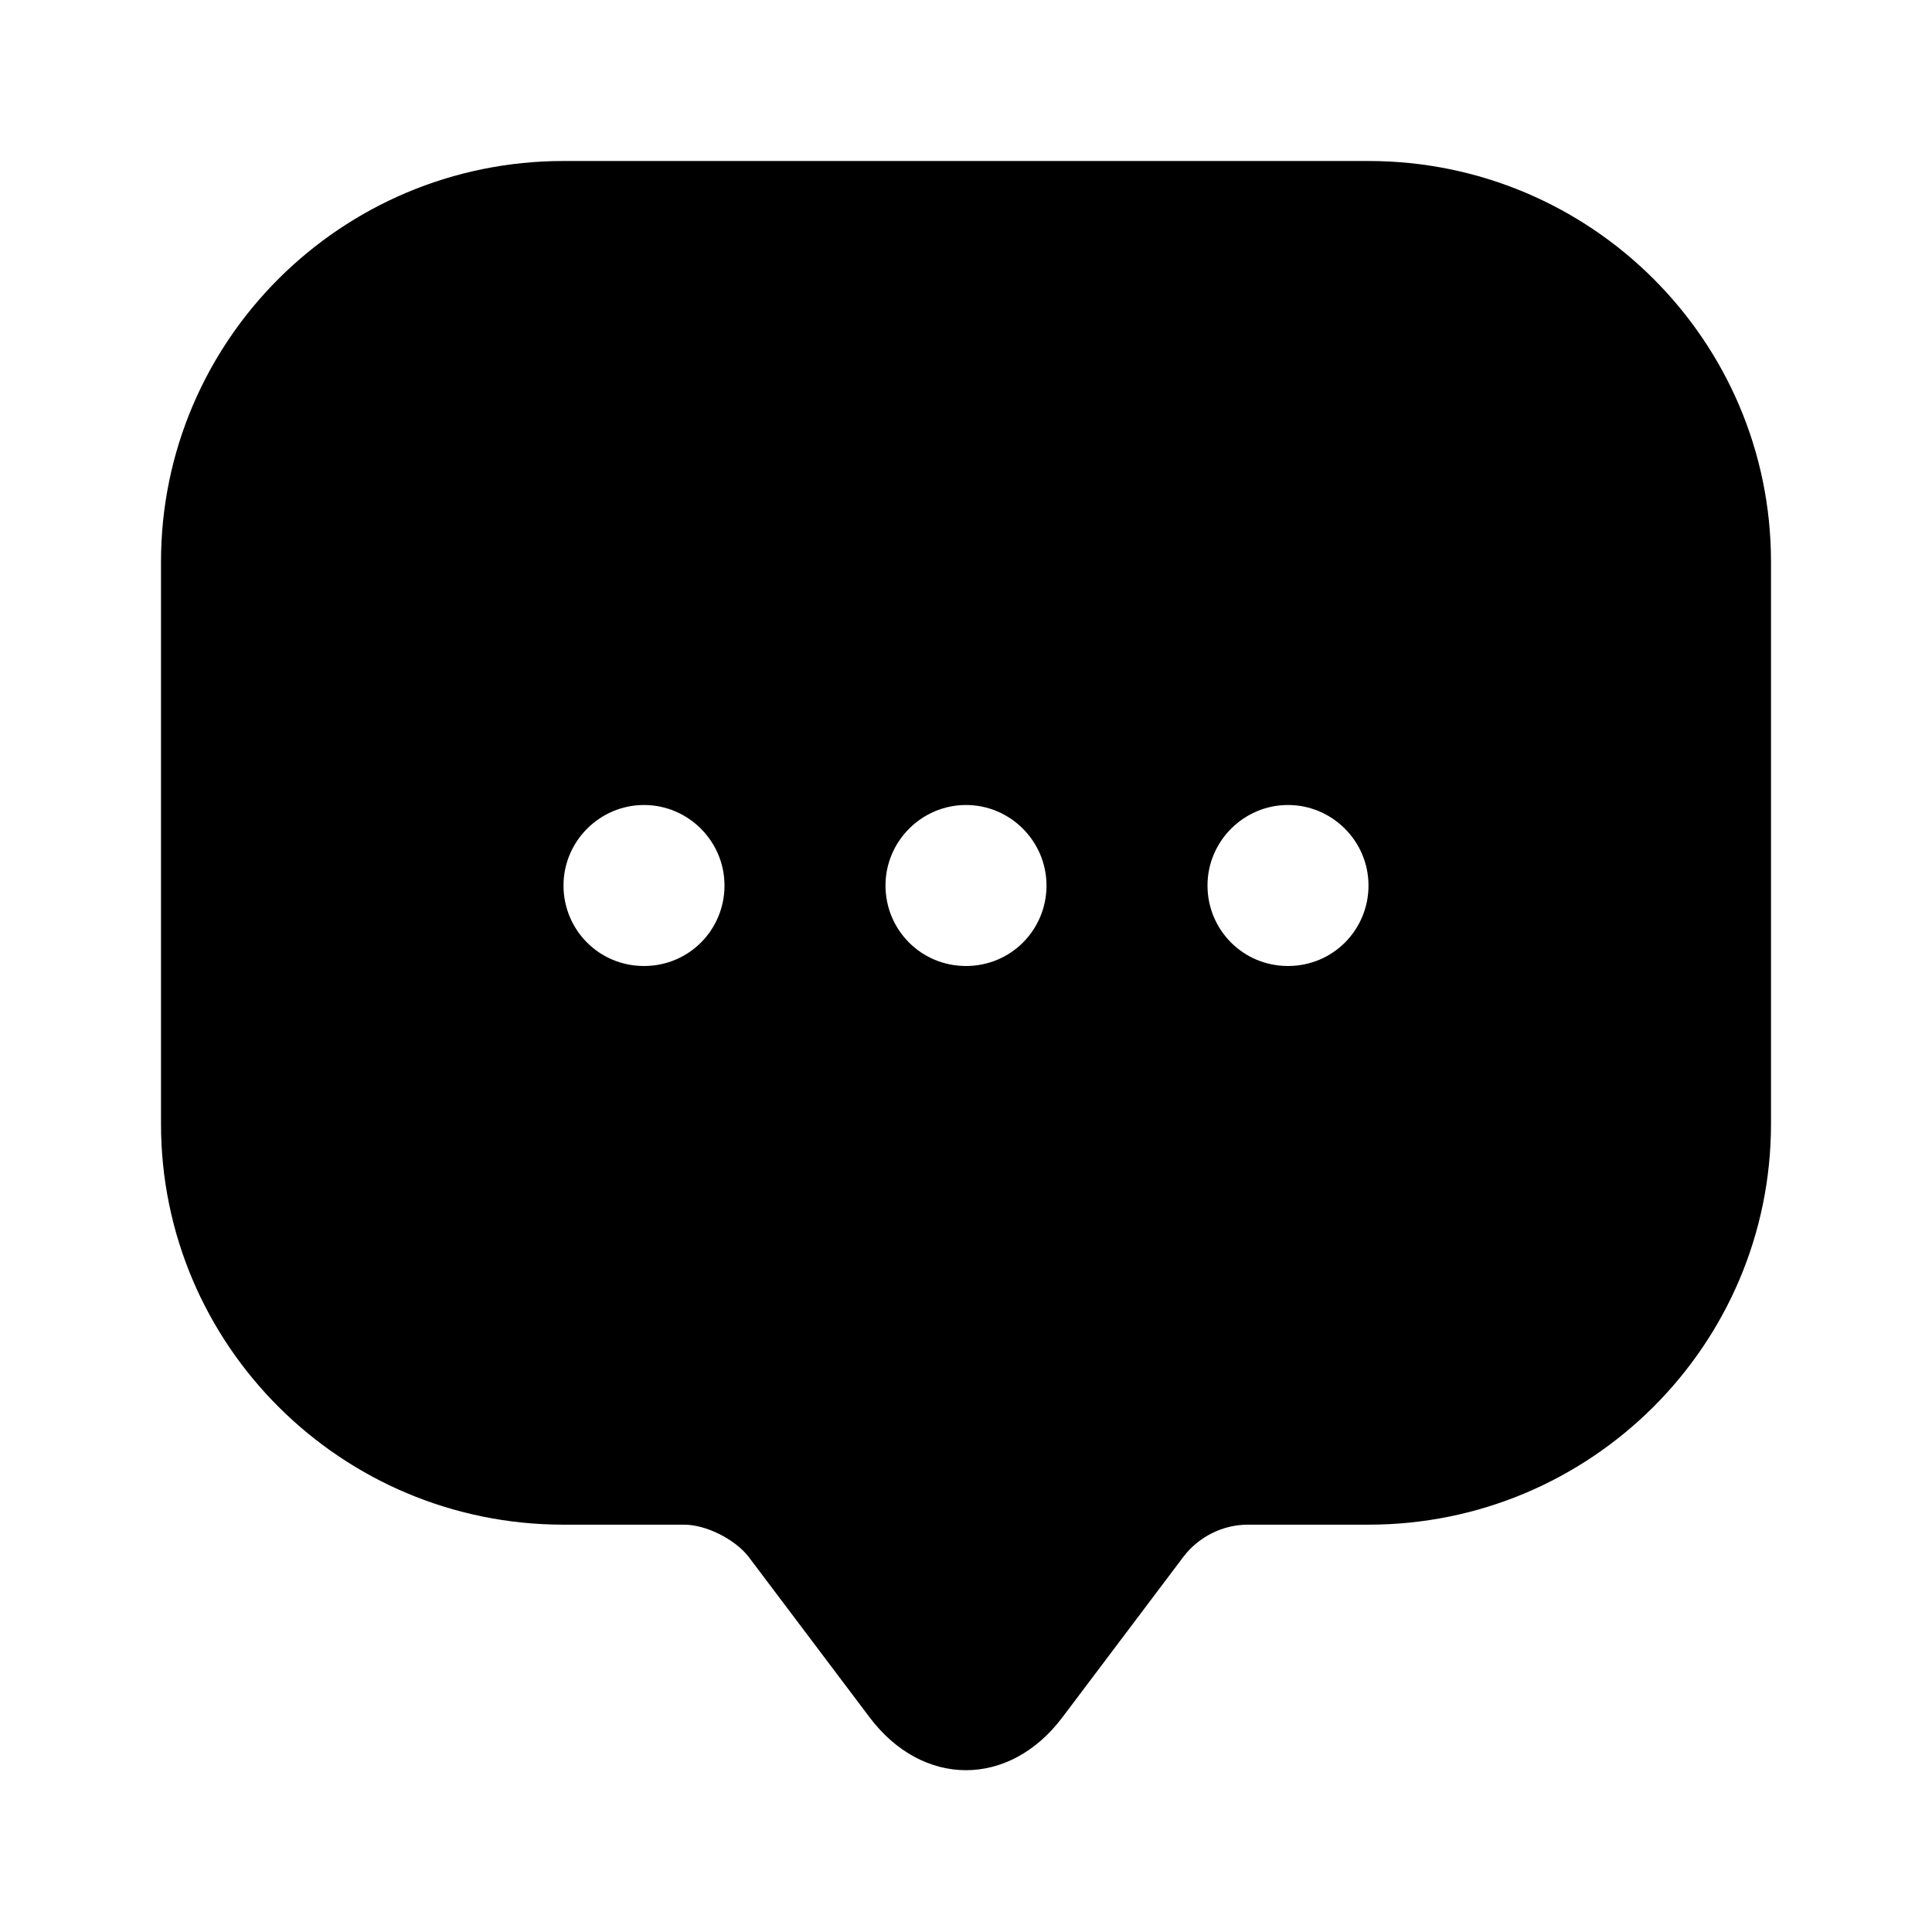
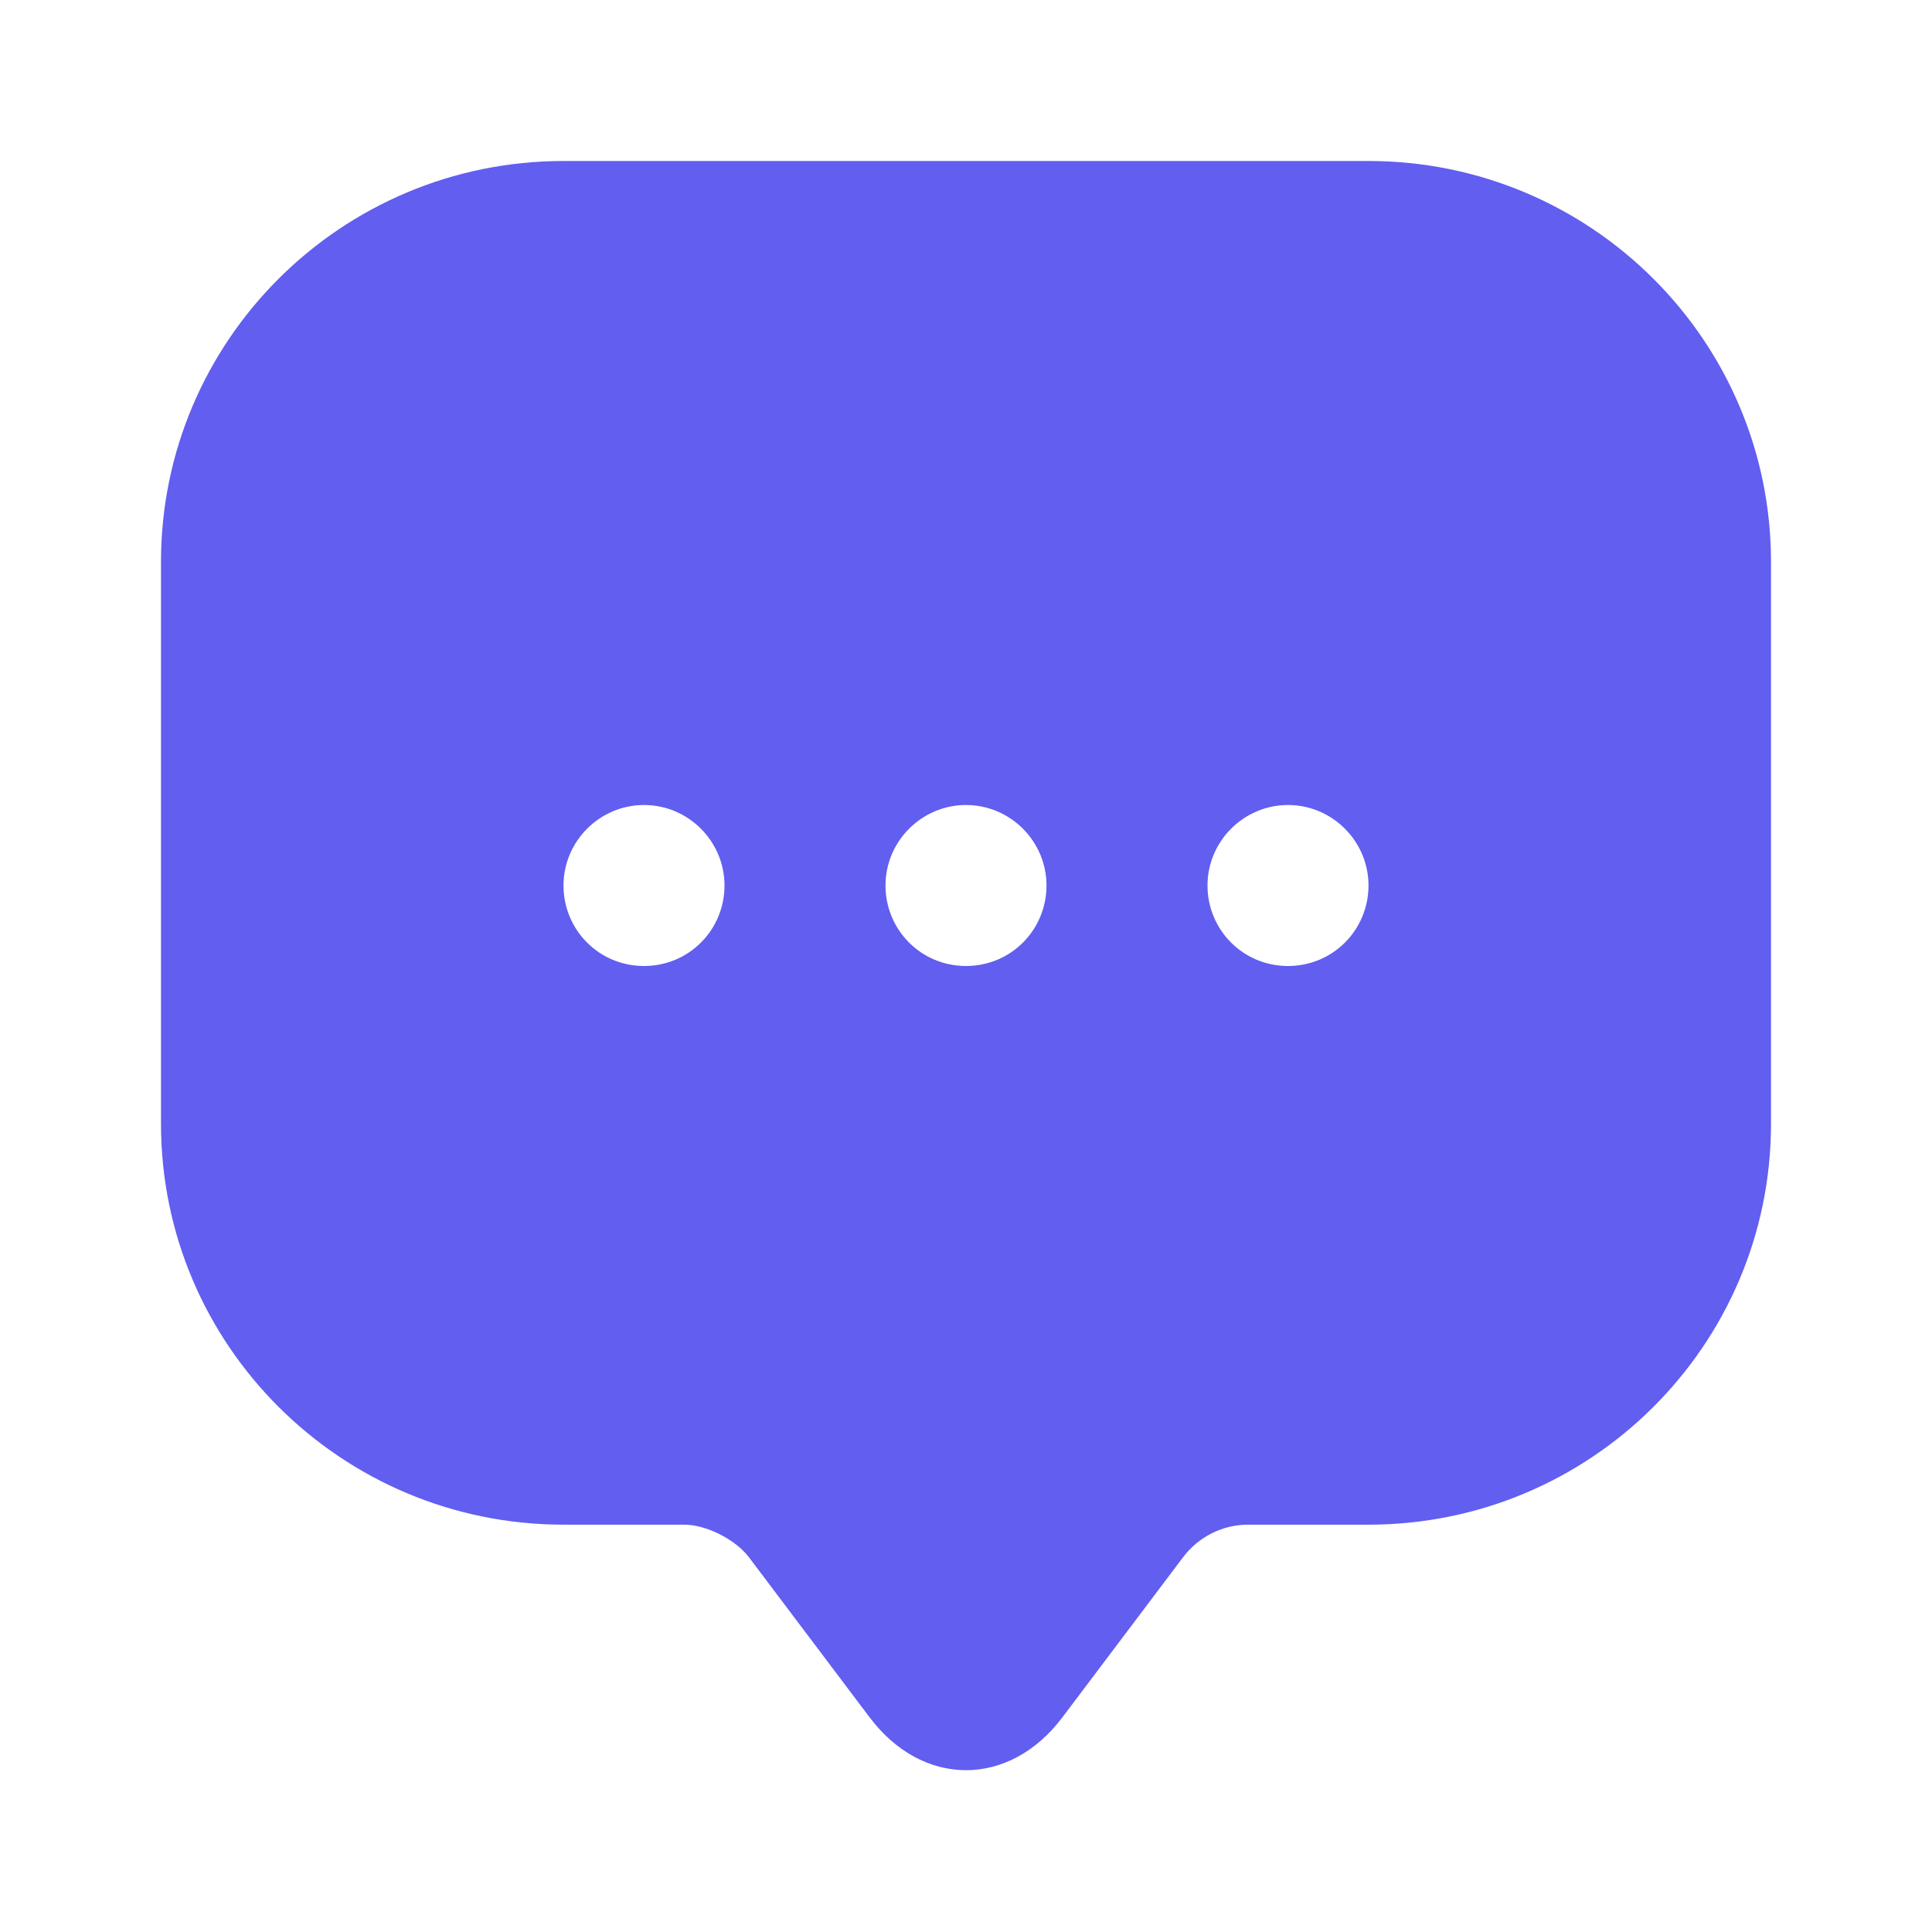
<svg xmlns="http://www.w3.org/2000/svg" width="24" height="24" viewBox="0 0 24 24" fill="none">
-   <path d="M17 2H7C4.24 2 2 4.23 2 6.98V13.96C2 16.71 4.24 18.94 7 18.94H8.5C8.77 18.94 9.13 19.12 9.3 19.34L10.8 21.33C11.46 22.21 12.54 22.21 13.2 21.33L14.7 19.34C14.89 19.09 15.19 18.94 15.5 18.94H17C19.76 18.94 22 16.71 22 13.96V6.98C22 4.23 19.76 2 17 2ZM8 12C7.44 12 7 11.55 7 11C7 10.45 7.45 10 8 10C8.55 10 9 10.45 9 11C9 11.55 8.56 12 8 12ZM12 12C11.44 12 11 11.55 11 11C11 10.45 11.45 10 12 10C12.55 10 13 10.45 13 11C13 11.55 12.56 12 12 12ZM16 12C15.44 12 15 11.55 15 11C15 10.45 15.45 10 16 10C16.55 10 17 10.45 17 11C17 11.55 16.56 12 16 12Z" fill="black" />
+   <path d="M17 2H7C4.24 2 2 4.23 2 6.98V13.96C2 16.71 4.24 18.94 7 18.94H8.5C8.77 18.94 9.13 19.12 9.3 19.34L10.8 21.33C11.46 22.21 12.54 22.21 13.2 21.33L14.7 19.34C14.89 19.09 15.19 18.94 15.5 18.94H17C19.76 18.94 22 16.71 22 13.96V6.98C22 4.23 19.76 2 17 2ZM8 12C7.44 12 7 11.55 7 11C7 10.45 7.45 10 8 10C8.55 10 9 10.45 9 11C9 11.55 8.56 12 8 12ZM12 12C11.44 12 11 11.55 11 11C11 10.45 11.45 10 12 10C12.55 10 13 10.45 13 11C13 11.55 12.56 12 12 12ZM16 12C15.44 12 15 11.55 15 11C15 10.45 15.45 10 16 10C16.55 10 17 10.45 17 11C17 11.55 16.56 12 16 12Z" fill="#615EF0" />
</svg>
